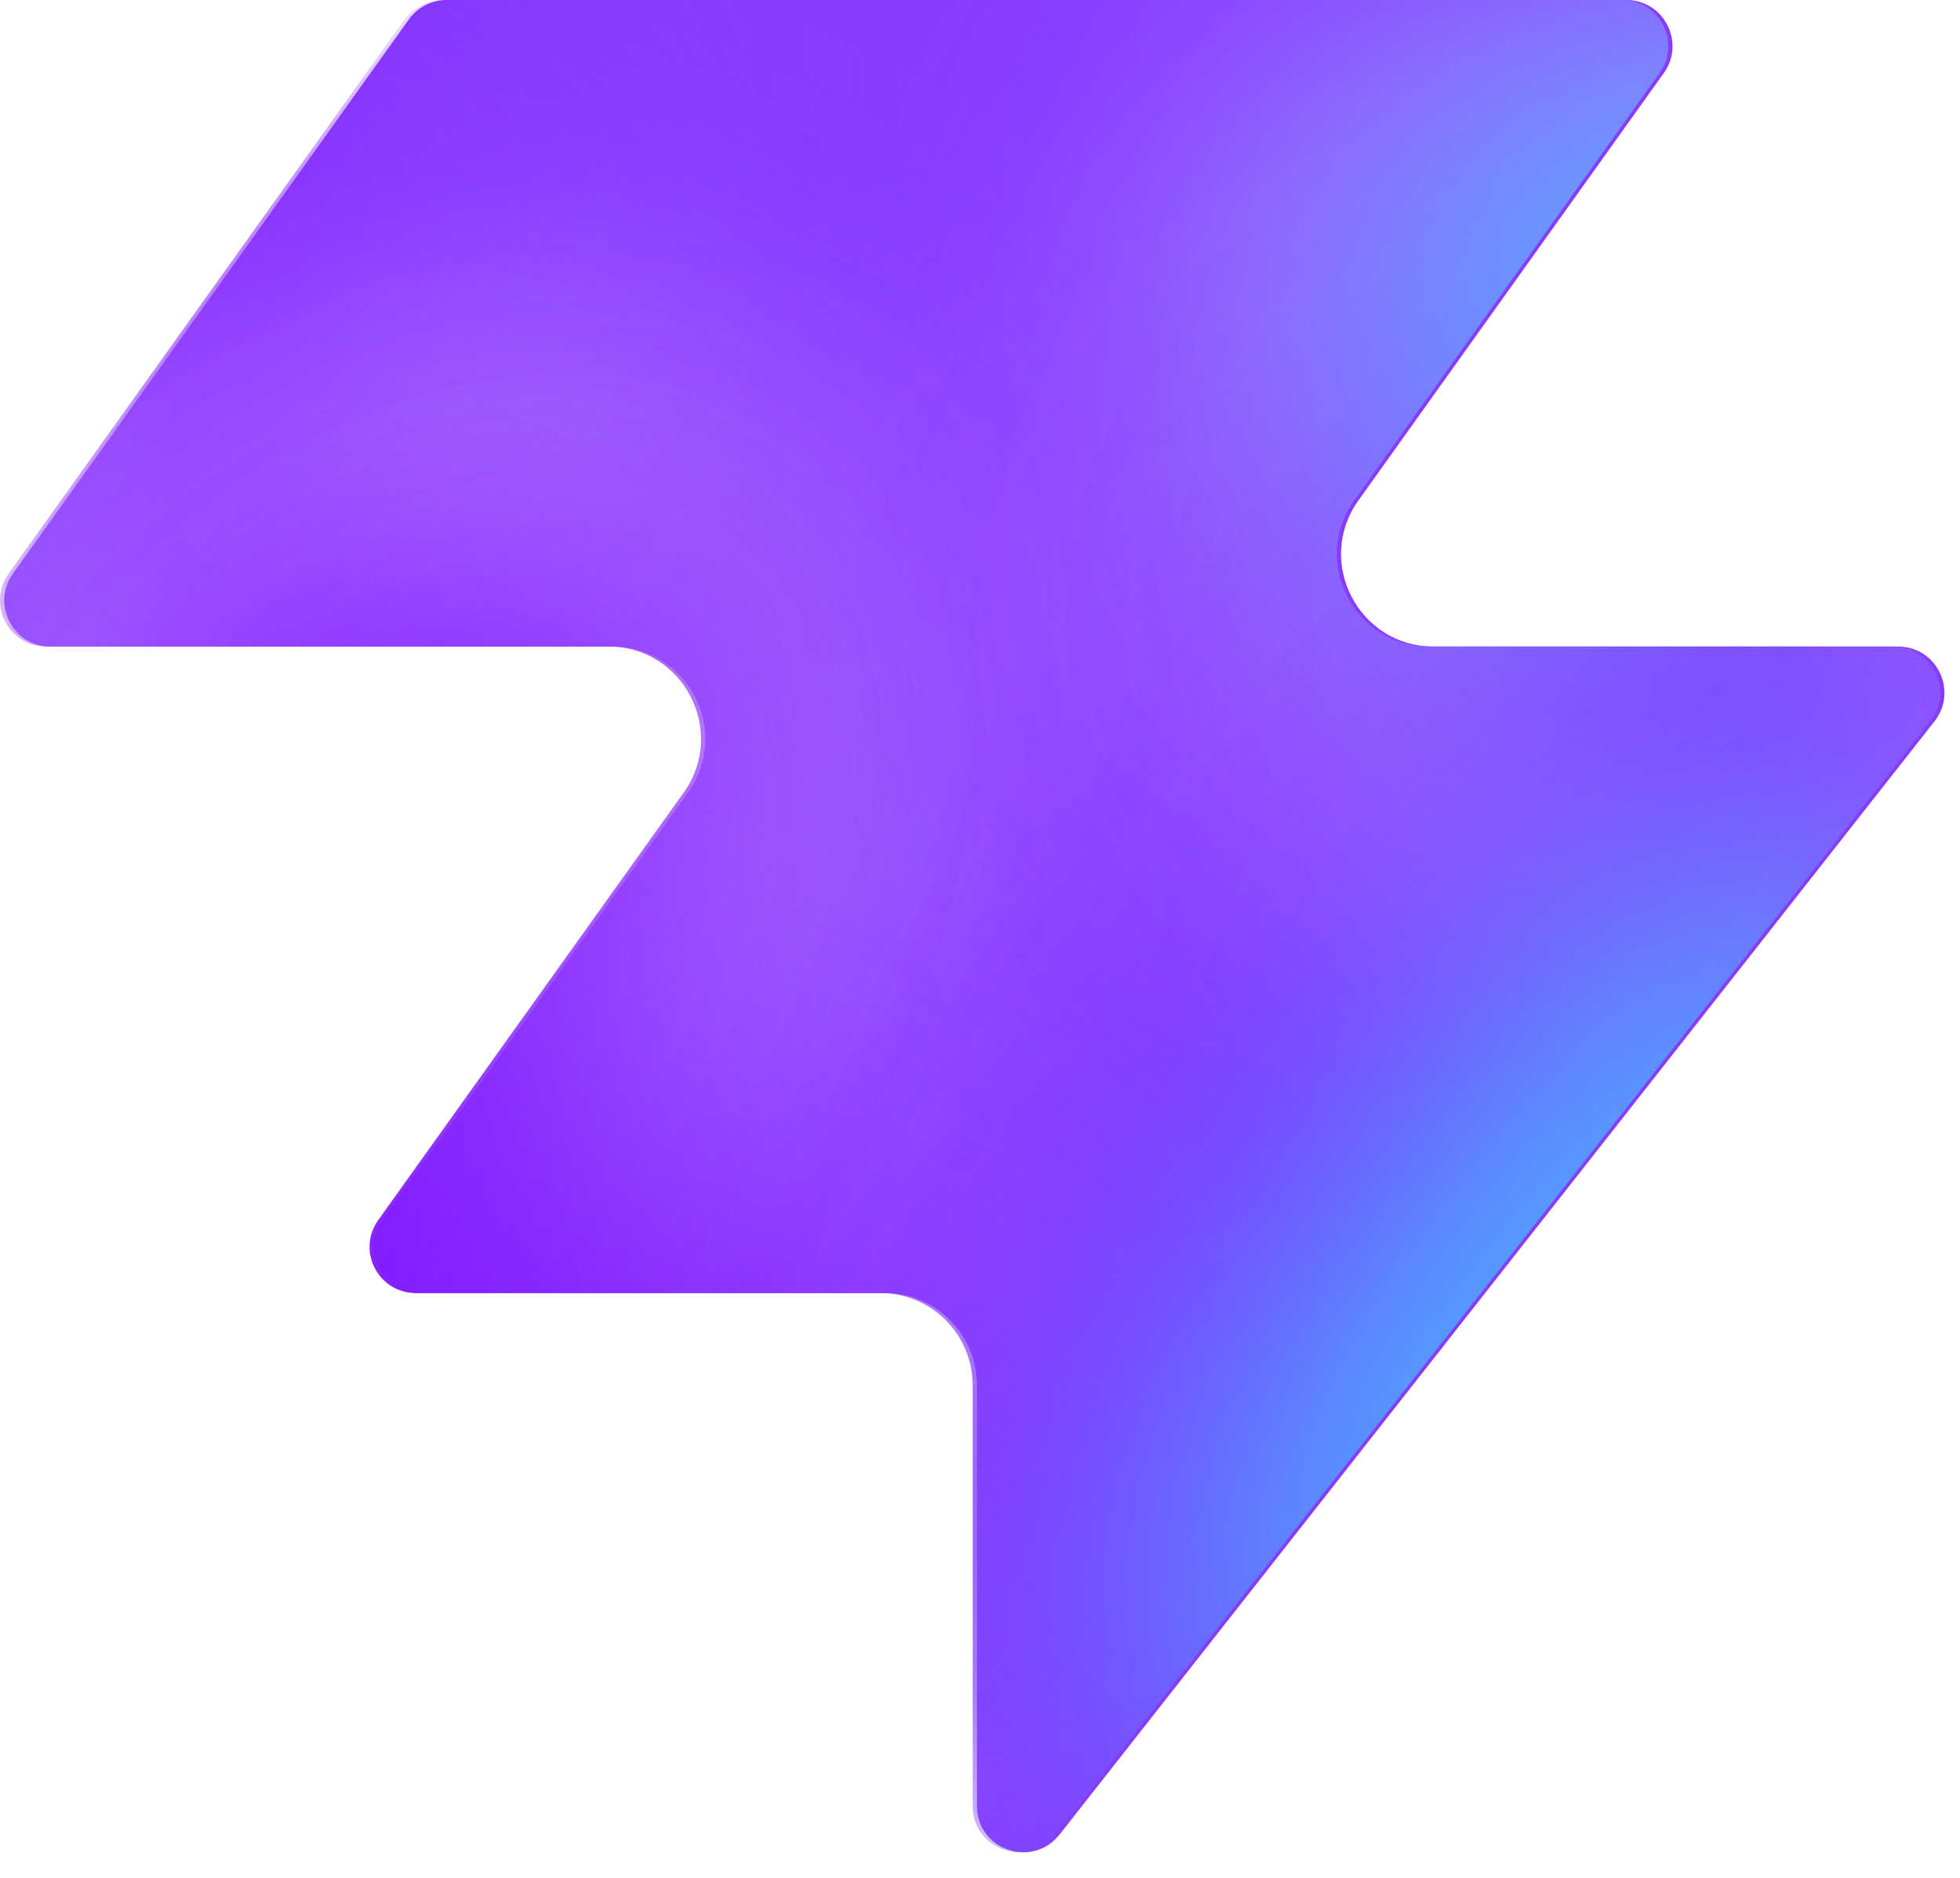
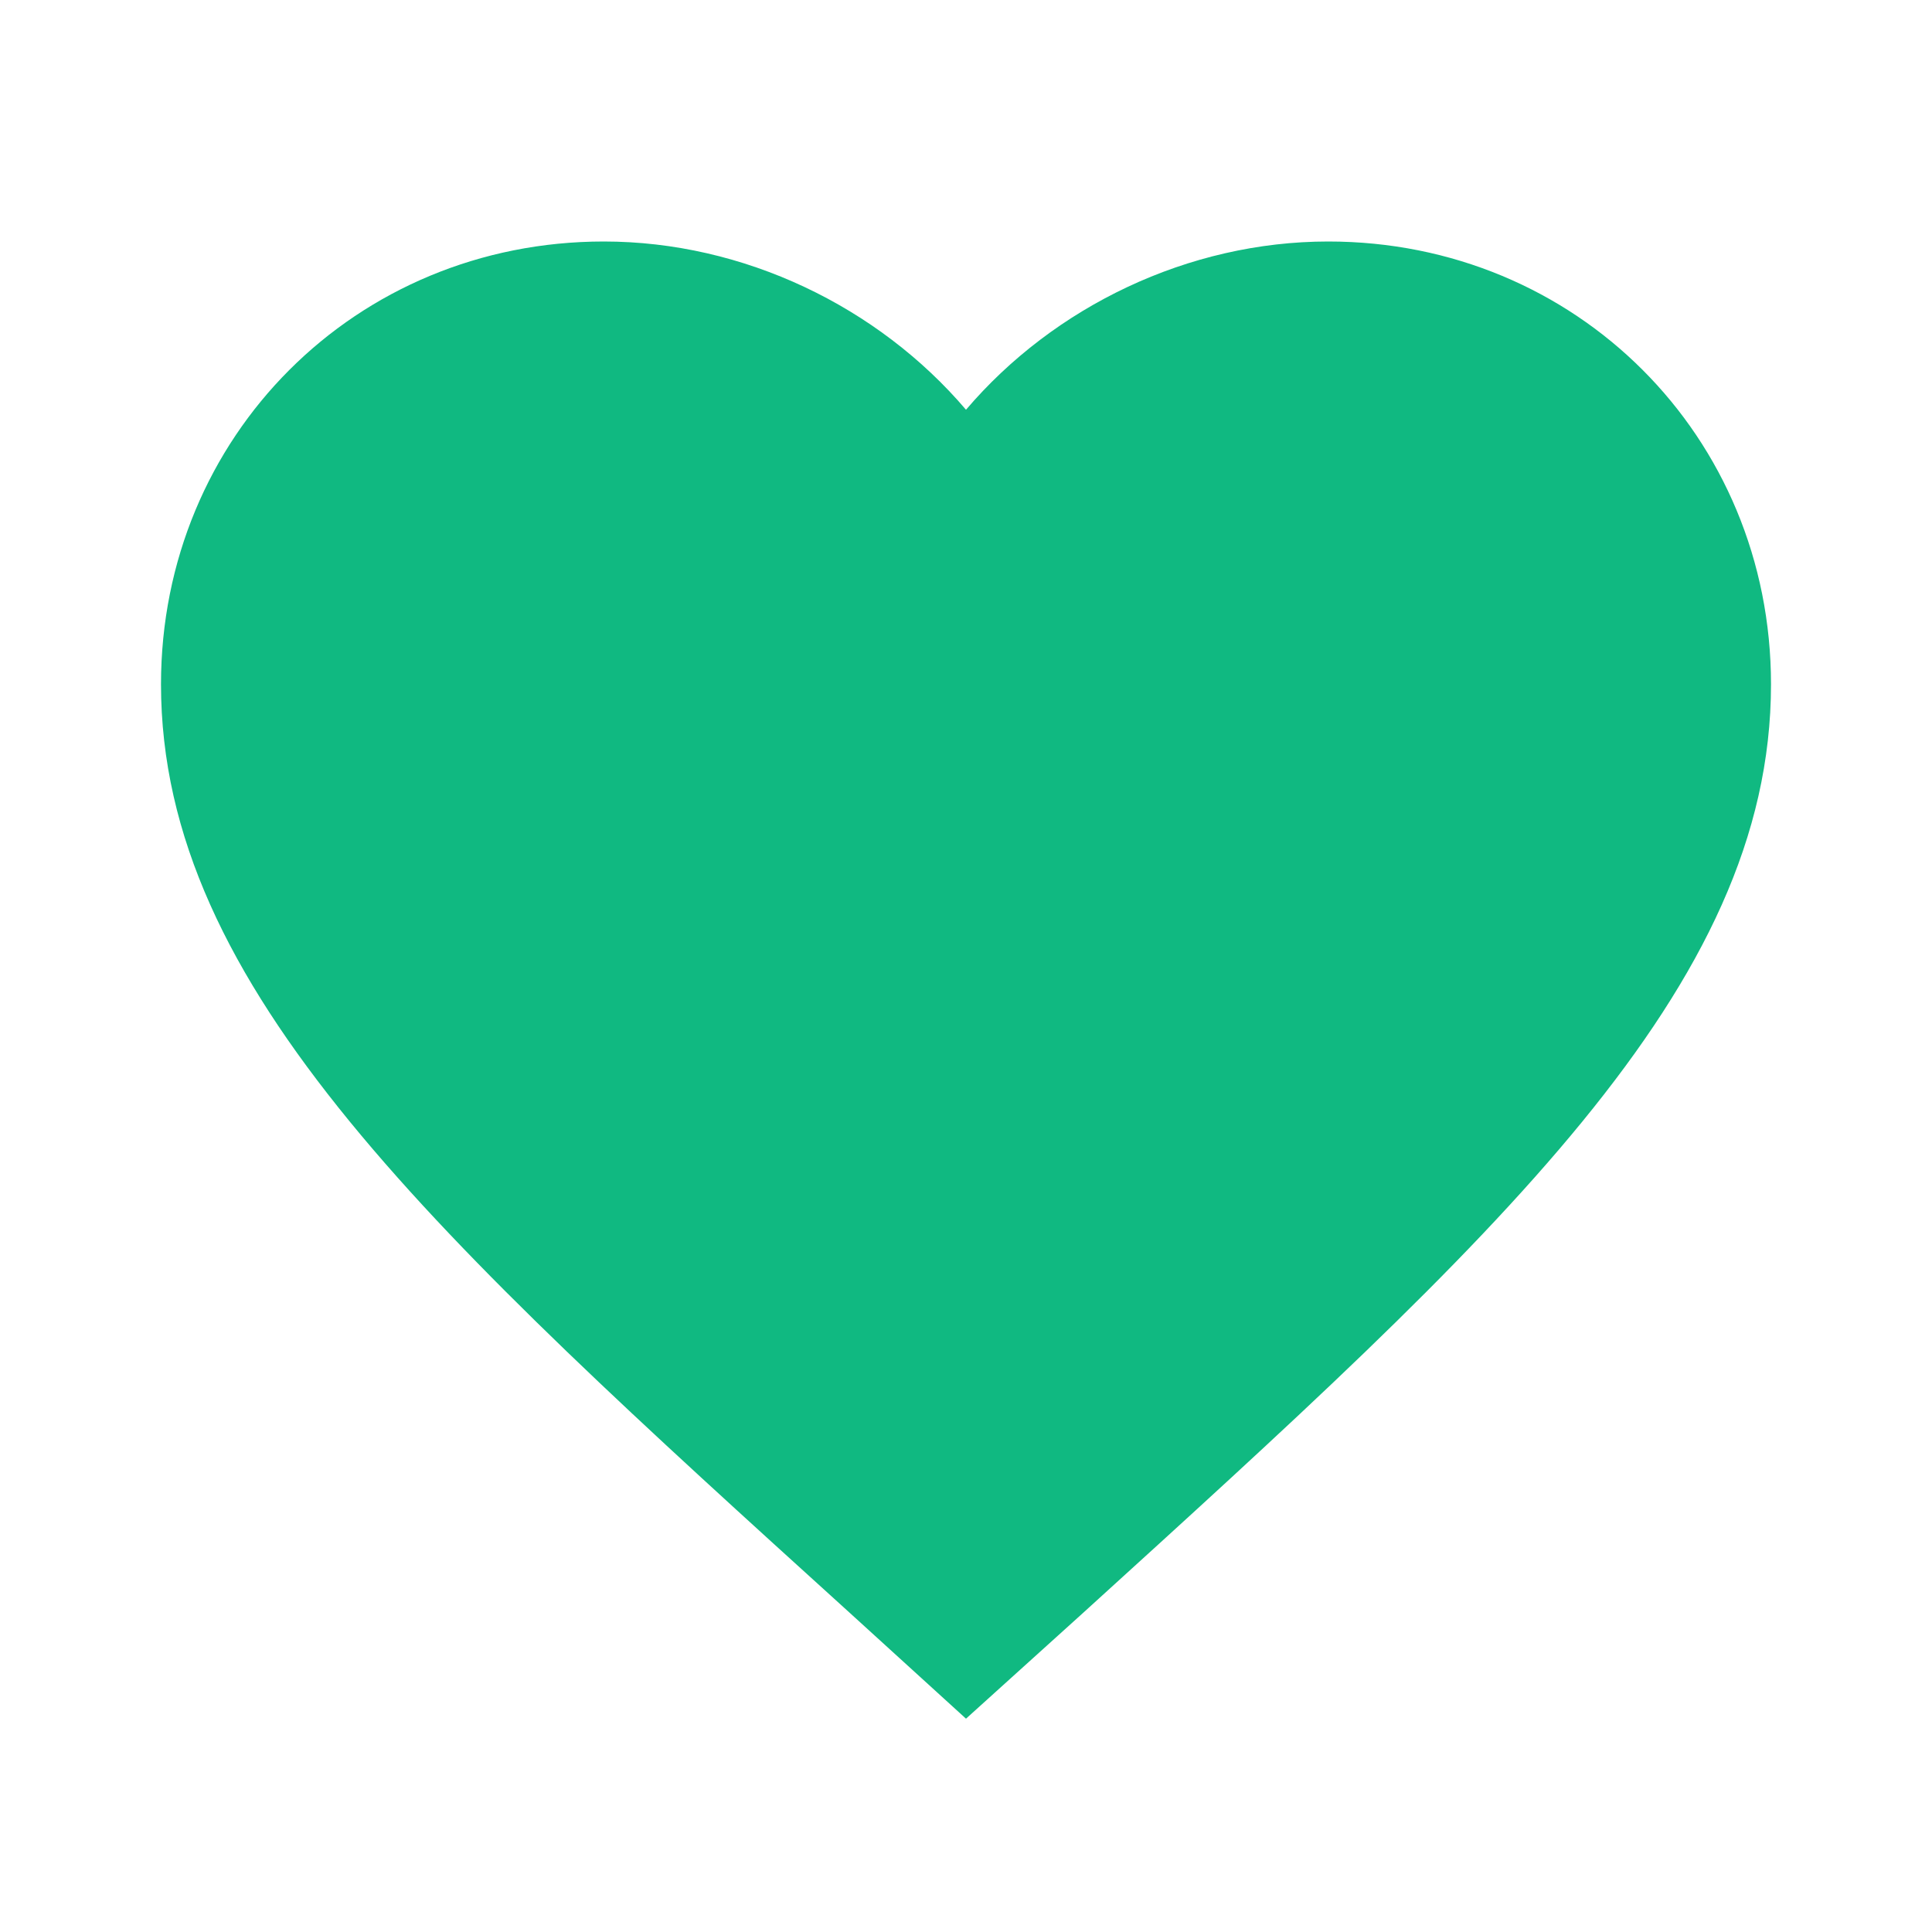
- <svg xmlns="http://www.w3.org/2000/svg" width="48" height="46" fill="none" viewBox="0 0 48 46">
-   <path fill="#863bff" d="M25.946 44.938c-.664.845-2.021.375-2.021-.698V33.937a2.26 2.26 0 0 0-2.262-2.262H10.287c-.92 0-1.456-1.04-.92-1.788l7.48-10.471c1.07-1.497 0-3.578-1.842-3.578H1.237c-.92 0-1.456-1.04-.92-1.788L10.013.474c.214-.297.556-.474.92-.474h28.894c.92 0 1.456 1.04.92 1.788l-7.48 10.471c-1.07 1.498 0 3.579 1.842 3.579h11.377c.943 0 1.473 1.088.89 1.83L25.947 44.94z" style="fill:#863bff;fill:color(display-p3 .525 .23 1);fill-opacity:1" />
-   <mask id="a" width="48" height="46" x="0" y="0" maskUnits="userSpaceOnUse" style="mask-type:alpha">
-     <path fill="#000" d="M25.842 44.938c-.664.844-2.021.375-2.021-.698V33.937a2.26 2.26 0 0 0-2.262-2.262H10.183c-.92 0-1.456-1.04-.92-1.788l7.48-10.471c1.07-1.498 0-3.579-1.842-3.579H1.133c-.92 0-1.456-1.04-.92-1.787L9.91.473c.214-.297.556-.474.92-.474h28.894c.92 0 1.456 1.04.92 1.788l-7.48 10.471c-1.07 1.498 0 3.578 1.842 3.578h11.377c.943 0 1.473 1.088.89 1.832L25.843 44.94z" style="fill:#000;fill-opacity:1" />
-   </mask>
-   <g mask="url(#a)">
-     <g filter="url(#b)">
-       <ellipse cx="5.508" cy="14.704" fill="#ede6ff" rx="5.508" ry="14.704" style="fill:#ede6ff;fill:color(display-p3 .927 .903 1);fill-opacity:1" transform="matrix(.00324 1 1 -.00324 -4.47 31.516)" />
-     </g>
-     <g filter="url(#c)">
-       <ellipse cx="10.399" cy="29.851" fill="#ede6ff" rx="10.399" ry="29.851" style="fill:#ede6ff;fill:color(display-p3 .927 .903 1);fill-opacity:1" transform="matrix(.00324 1 1 -.00324 -39.328 7.883)" />
-     </g>
-     <g filter="url(#d)">
-       <ellipse cx="5.508" cy="30.487" fill="#7e14ff" rx="5.508" ry="30.487" style="fill:#7e14ff;fill:color(display-p3 .492 .077 1);fill-opacity:1" transform="rotate(89.814 -25.913 -14.639)scale(1 -1)" />
-     </g>
-     <g filter="url(#e)">
-       <ellipse cx="5.508" cy="30.599" fill="#7e14ff" rx="5.508" ry="30.599" style="fill:#7e14ff;fill:color(display-p3 .492 .077 1);fill-opacity:1" transform="rotate(89.814 -32.644 -3.334)scale(1 -1)" />
-     </g>
-     <g filter="url(#f)">
-       <ellipse cx="5.508" cy="30.599" fill="#7e14ff" rx="5.508" ry="30.599" style="fill:#7e14ff;fill:color(display-p3 .492 .077 1);fill-opacity:1" transform="matrix(.00324 1 1 -.00324 -34.34 30.47)" />
-     </g>
-     <g filter="url(#g)">
-       <ellipse cx="14.072" cy="22.078" fill="#ede6ff" rx="14.072" ry="22.078" style="fill:#ede6ff;fill:color(display-p3 .927 .903 1);fill-opacity:1" transform="rotate(93.35 24.506 48.493)scale(-1 1)" />
-     </g>
-     <g filter="url(#h)">
-       <ellipse cx="3.47" cy="21.501" fill="#7e14ff" rx="3.47" ry="21.501" style="fill:#7e14ff;fill:color(display-p3 .492 .077 1);fill-opacity:1" transform="rotate(89.009 28.708 47.59)scale(-1 1)" />
-     </g>
-     <g filter="url(#i)">
-       <ellipse cx="3.47" cy="21.501" fill="#7e14ff" rx="3.47" ry="21.501" style="fill:#7e14ff;fill:color(display-p3 .492 .077 1);fill-opacity:1" transform="rotate(89.009 28.708 47.59)scale(-1 1)" />
-     </g>
-     <g filter="url(#j)">
-       <ellipse cx=".387" cy="8.972" fill="#7e14ff" rx="4.407" ry="29.108" style="fill:#7e14ff;fill:color(display-p3 .492 .077 1);fill-opacity:1" transform="rotate(39.51 .387 8.972)" />
-     </g>
-     <g filter="url(#k)">
-       <ellipse cx="47.523" cy="-6.092" fill="#7e14ff" rx="4.407" ry="29.108" style="fill:#7e14ff;fill:color(display-p3 .492 .077 1);fill-opacity:1" transform="rotate(37.892 47.523 -6.092)" />
-     </g>
-     <g filter="url(#l)">
-       <ellipse cx="41.412" cy="6.333" fill="#47bfff" rx="5.971" ry="9.665" style="fill:#47bfff;fill:color(display-p3 .28 .748 1);fill-opacity:1" transform="rotate(37.892 41.412 6.333)" />
-     </g>
-     <g filter="url(#m)">
-       <ellipse cx="-1.879" cy="38.332" fill="#7e14ff" rx="4.407" ry="29.108" style="fill:#7e14ff;fill:color(display-p3 .492 .077 1);fill-opacity:1" transform="rotate(37.892 -1.88 38.332)" />
-     </g>
-     <g filter="url(#n)">
-       <ellipse cx="-1.879" cy="38.332" fill="#7e14ff" rx="4.407" ry="29.108" style="fill:#7e14ff;fill:color(display-p3 .492 .077 1);fill-opacity:1" transform="rotate(37.892 -1.88 38.332)" />
-     </g>
-     <g filter="url(#o)">
-       <ellipse cx="35.651" cy="29.907" fill="#7e14ff" rx="4.407" ry="29.108" style="fill:#7e14ff;fill:color(display-p3 .492 .077 1);fill-opacity:1" transform="rotate(37.892 35.651 29.907)" />
-     </g>
-     <g filter="url(#p)">
-       <ellipse cx="38.418" cy="32.4" fill="#47bfff" rx="5.971" ry="15.297" style="fill:#47bfff;fill:color(display-p3 .28 .748 1);fill-opacity:1" transform="rotate(37.892 38.418 32.4)" />
-     </g>
-   </g>
-   <defs>
-     <filter id="b" width="60.045" height="41.654" x="-19.77" y="16.149" color-interpolation-filters="sRGB" filterUnits="userSpaceOnUse">
-       <feFlood flood-opacity="0" result="BackgroundImageFix" />
-       <feBlend in="SourceGraphic" in2="BackgroundImageFix" result="shape" />
-       <feGaussianBlur result="effect1_foregroundBlur_2002_17158" stdDeviation="7.659" />
-     </filter>
-     <filter id="c" width="90.34" height="51.437" x="-54.613" y="-7.533" color-interpolation-filters="sRGB" filterUnits="userSpaceOnUse">
-       <feFlood flood-opacity="0" result="BackgroundImageFix" />
-       <feBlend in="SourceGraphic" in2="BackgroundImageFix" result="shape" />
-       <feGaussianBlur result="effect1_foregroundBlur_2002_17158" stdDeviation="7.659" />
-     </filter>
-     <filter id="d" width="79.355" height="29.4" x="-49.64" y="2.03" color-interpolation-filters="sRGB" filterUnits="userSpaceOnUse">
-       <feFlood flood-opacity="0" result="BackgroundImageFix" />
-       <feBlend in="SourceGraphic" in2="BackgroundImageFix" result="shape" />
-       <feGaussianBlur result="effect1_foregroundBlur_2002_17158" stdDeviation="4.596" />
-     </filter>
-     <filter id="e" width="79.579" height="29.4" x="-45.045" y="20.029" color-interpolation-filters="sRGB" filterUnits="userSpaceOnUse">
-       <feFlood flood-opacity="0" result="BackgroundImageFix" />
-       <feBlend in="SourceGraphic" in2="BackgroundImageFix" result="shape" />
-       <feGaussianBlur result="effect1_foregroundBlur_2002_17158" stdDeviation="4.596" />
-     </filter>
-     <filter id="f" width="79.579" height="29.4" x="-43.513" y="21.178" color-interpolation-filters="sRGB" filterUnits="userSpaceOnUse">
-       <feFlood flood-opacity="0" result="BackgroundImageFix" />
-       <feBlend in="SourceGraphic" in2="BackgroundImageFix" result="shape" />
-       <feGaussianBlur result="effect1_foregroundBlur_2002_17158" stdDeviation="4.596" />
-     </filter>
-     <filter id="g" width="74.749" height="58.852" x="15.756" y="-17.901" color-interpolation-filters="sRGB" filterUnits="userSpaceOnUse">
-       <feFlood flood-opacity="0" result="BackgroundImageFix" />
-       <feBlend in="SourceGraphic" in2="BackgroundImageFix" result="shape" />
-       <feGaussianBlur result="effect1_foregroundBlur_2002_17158" stdDeviation="7.659" />
-     </filter>
-     <filter id="h" width="61.377" height="25.362" x="23.548" y="2.284" color-interpolation-filters="sRGB" filterUnits="userSpaceOnUse">
-       <feFlood flood-opacity="0" result="BackgroundImageFix" />
-       <feBlend in="SourceGraphic" in2="BackgroundImageFix" result="shape" />
-       <feGaussianBlur result="effect1_foregroundBlur_2002_17158" stdDeviation="4.596" />
-     </filter>
-     <filter id="i" width="61.377" height="25.362" x="23.548" y="2.284" color-interpolation-filters="sRGB" filterUnits="userSpaceOnUse">
-       <feFlood flood-opacity="0" result="BackgroundImageFix" />
-       <feBlend in="SourceGraphic" in2="BackgroundImageFix" result="shape" />
-       <feGaussianBlur result="effect1_foregroundBlur_2002_17158" stdDeviation="4.596" />
-     </filter>
-     <filter id="j" width="56.045" height="63.649" x="-27.636" y="-22.853" color-interpolation-filters="sRGB" filterUnits="userSpaceOnUse">
-       <feFlood flood-opacity="0" result="BackgroundImageFix" />
-       <feBlend in="SourceGraphic" in2="BackgroundImageFix" result="shape" />
-       <feGaussianBlur result="effect1_foregroundBlur_2002_17158" stdDeviation="4.596" />
-     </filter>
-     <filter id="k" width="54.814" height="64.646" x="20.116" y="-38.415" color-interpolation-filters="sRGB" filterUnits="userSpaceOnUse">
-       <feFlood flood-opacity="0" result="BackgroundImageFix" />
-       <feBlend in="SourceGraphic" in2="BackgroundImageFix" result="shape" />
-       <feGaussianBlur result="effect1_foregroundBlur_2002_17158" stdDeviation="4.596" />
-     </filter>
-     <filter id="l" width="33.541" height="35.313" x="24.641" y="-11.323" color-interpolation-filters="sRGB" filterUnits="userSpaceOnUse">
-       <feFlood flood-opacity="0" result="BackgroundImageFix" />
-       <feBlend in="SourceGraphic" in2="BackgroundImageFix" result="shape" />
-       <feGaussianBlur result="effect1_foregroundBlur_2002_17158" stdDeviation="4.596" />
-     </filter>
-     <filter id="m" width="54.814" height="64.646" x="-29.286" y="6.009" color-interpolation-filters="sRGB" filterUnits="userSpaceOnUse">
-       <feFlood flood-opacity="0" result="BackgroundImageFix" />
-       <feBlend in="SourceGraphic" in2="BackgroundImageFix" result="shape" />
-       <feGaussianBlur result="effect1_foregroundBlur_2002_17158" stdDeviation="4.596" />
-     </filter>
-     <filter id="n" width="54.814" height="64.646" x="-29.286" y="6.009" color-interpolation-filters="sRGB" filterUnits="userSpaceOnUse">
-       <feFlood flood-opacity="0" result="BackgroundImageFix" />
-       <feBlend in="SourceGraphic" in2="BackgroundImageFix" result="shape" />
-       <feGaussianBlur result="effect1_foregroundBlur_2002_17158" stdDeviation="4.596" />
-     </filter>
-     <filter id="o" width="54.814" height="64.646" x="8.244" y="-2.416" color-interpolation-filters="sRGB" filterUnits="userSpaceOnUse">
-       <feFlood flood-opacity="0" result="BackgroundImageFix" />
-       <feBlend in="SourceGraphic" in2="BackgroundImageFix" result="shape" />
-       <feGaussianBlur result="effect1_foregroundBlur_2002_17158" stdDeviation="4.596" />
-     </filter>
-     <filter id="p" width="39.409" height="43.623" x="18.713" y="10.588" color-interpolation-filters="sRGB" filterUnits="userSpaceOnUse">
-       <feFlood flood-opacity="0" result="BackgroundImageFix" />
-       <feBlend in="SourceGraphic" in2="BackgroundImageFix" result="shape" />
-       <feGaussianBlur result="effect1_foregroundBlur_2002_17158" stdDeviation="4.596" />
-     </filter>
-   </defs>
+ <svg xmlns="http://www.w3.org/2000/svg" viewBox="0 0 24 24" width="48" height="48">
+   <path fill="#10b981" d="M12 21.35l-1.45-1.32C5.4 15.36 2 12.28 2 8.5 2 5.42 4.42 3 7.5 3c1.74 0 3.41.81 4.5 2.09C13.09 3.81 14.76 3 16.5 3 19.58 3 22 5.42 22 8.5c0 3.78-3.4 6.86-8.55 11.54L12 21.35z" />
</svg>
